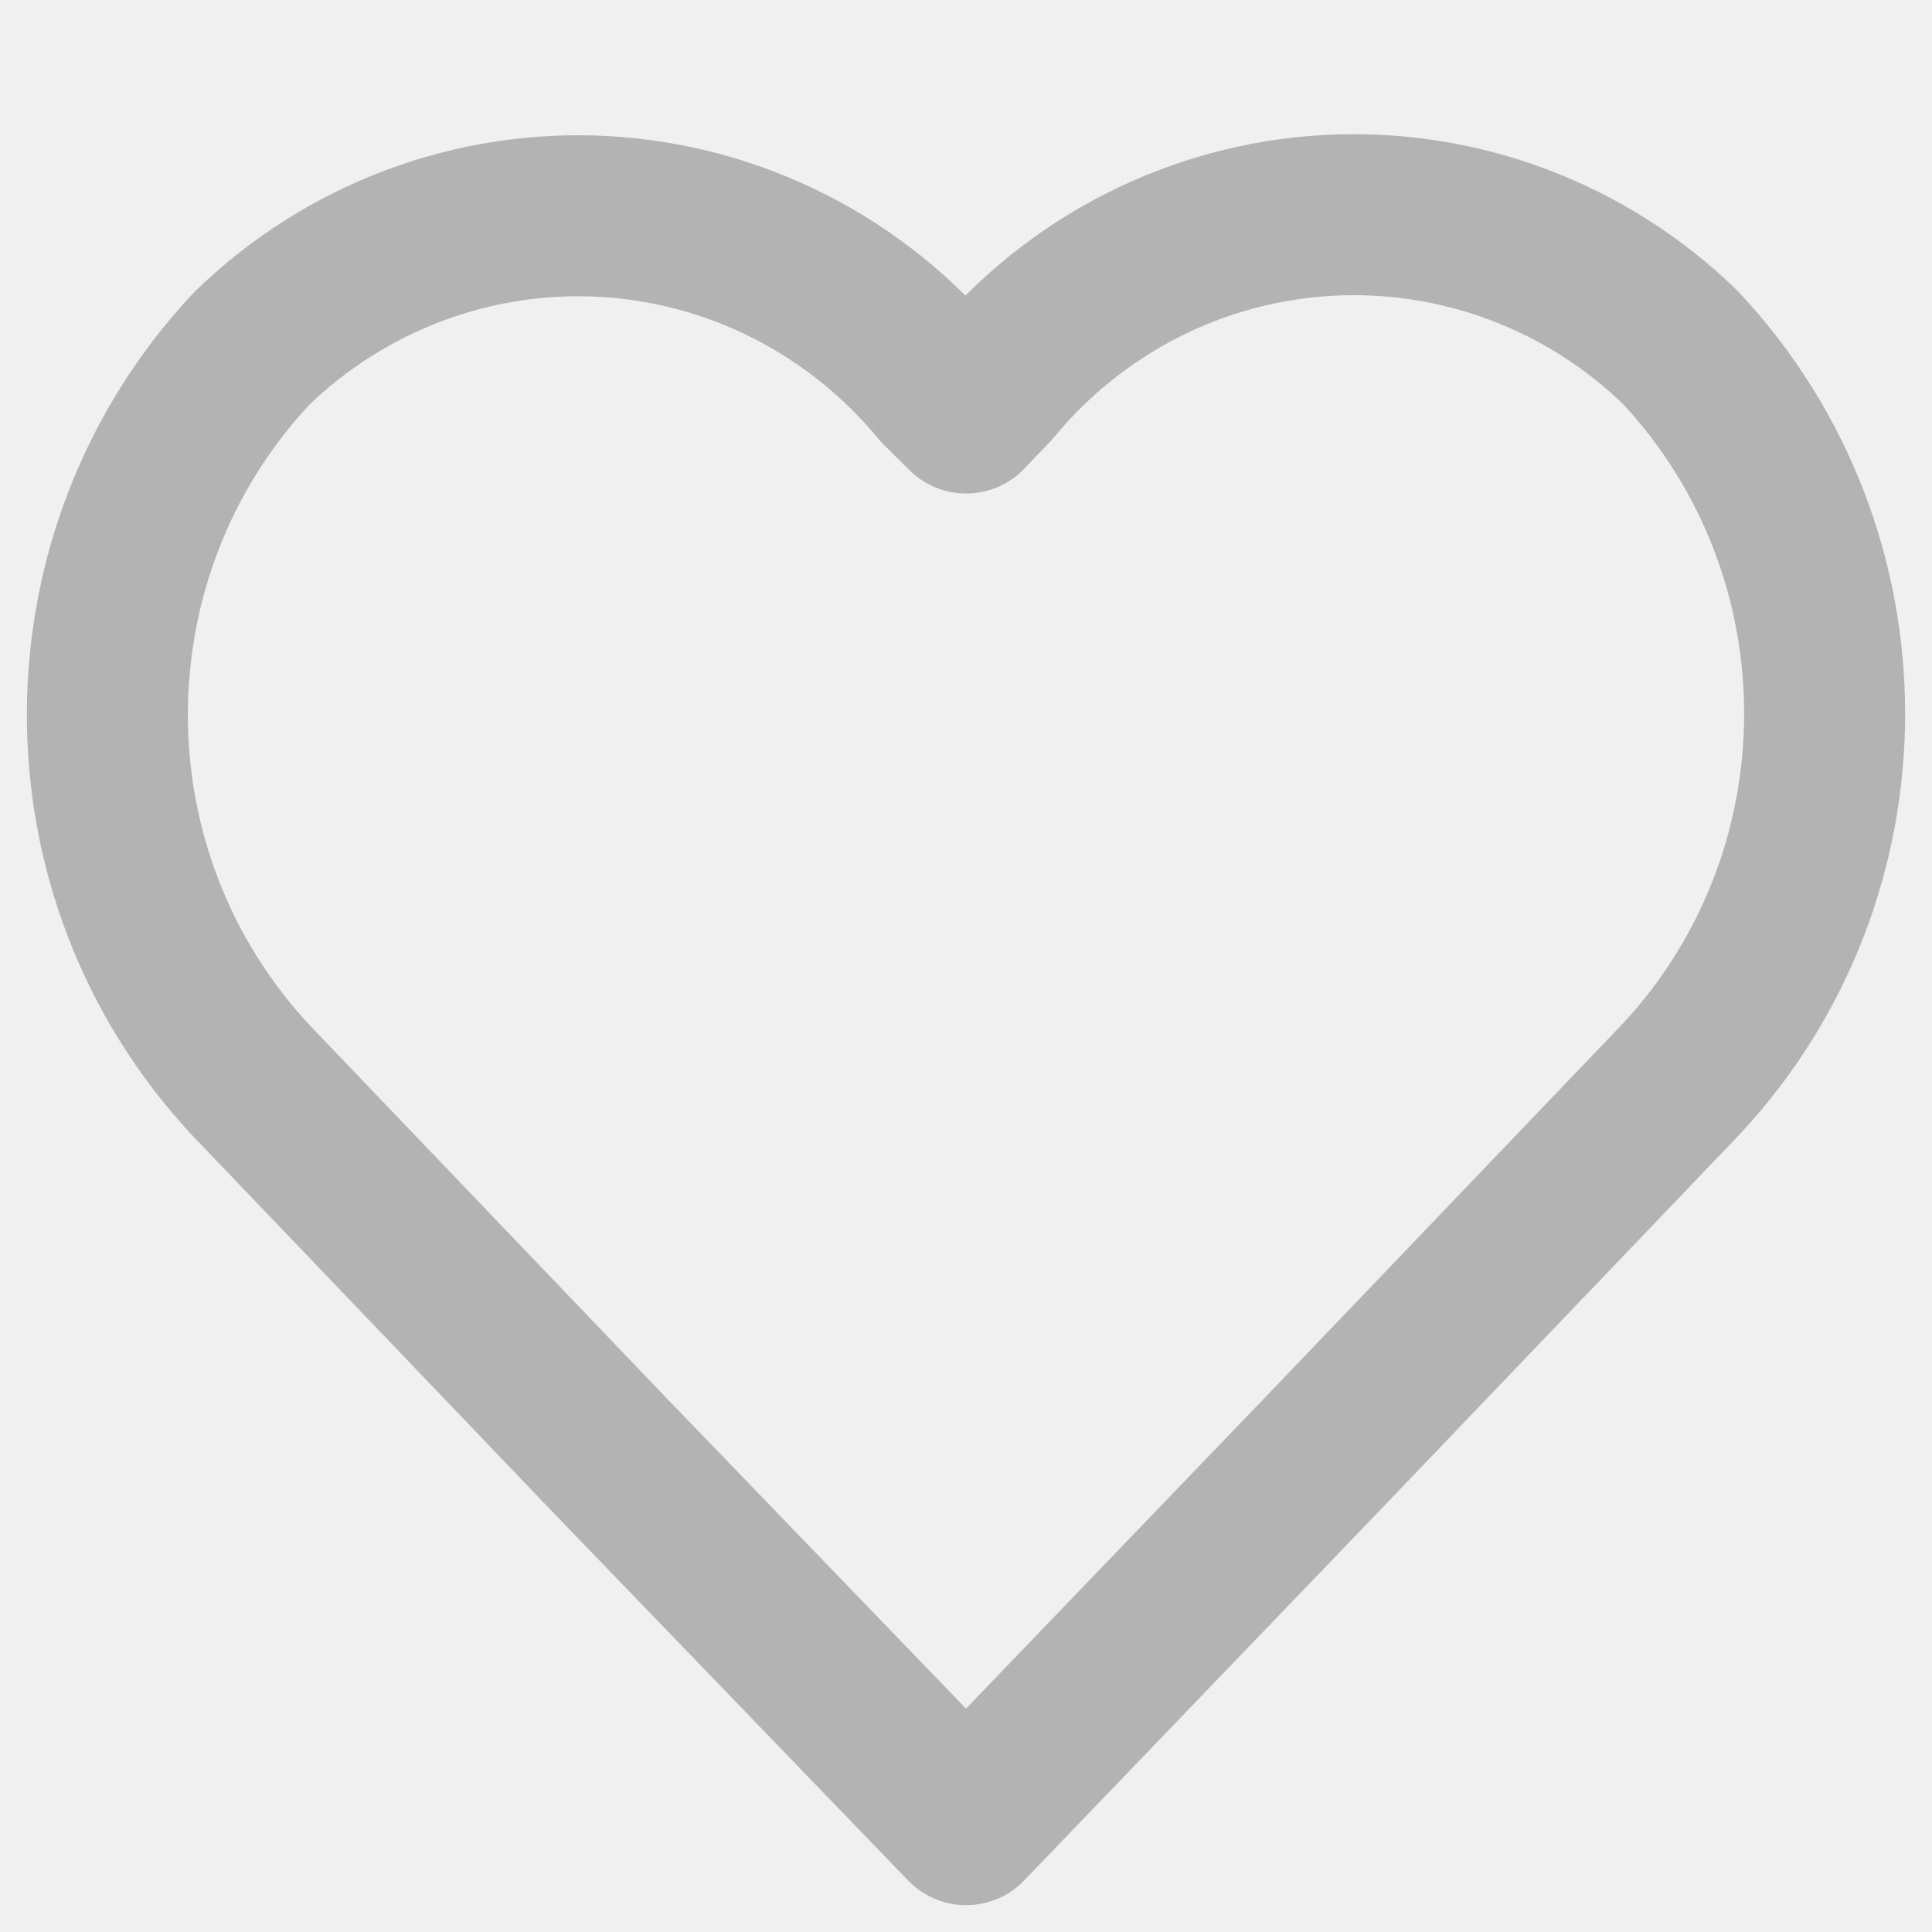
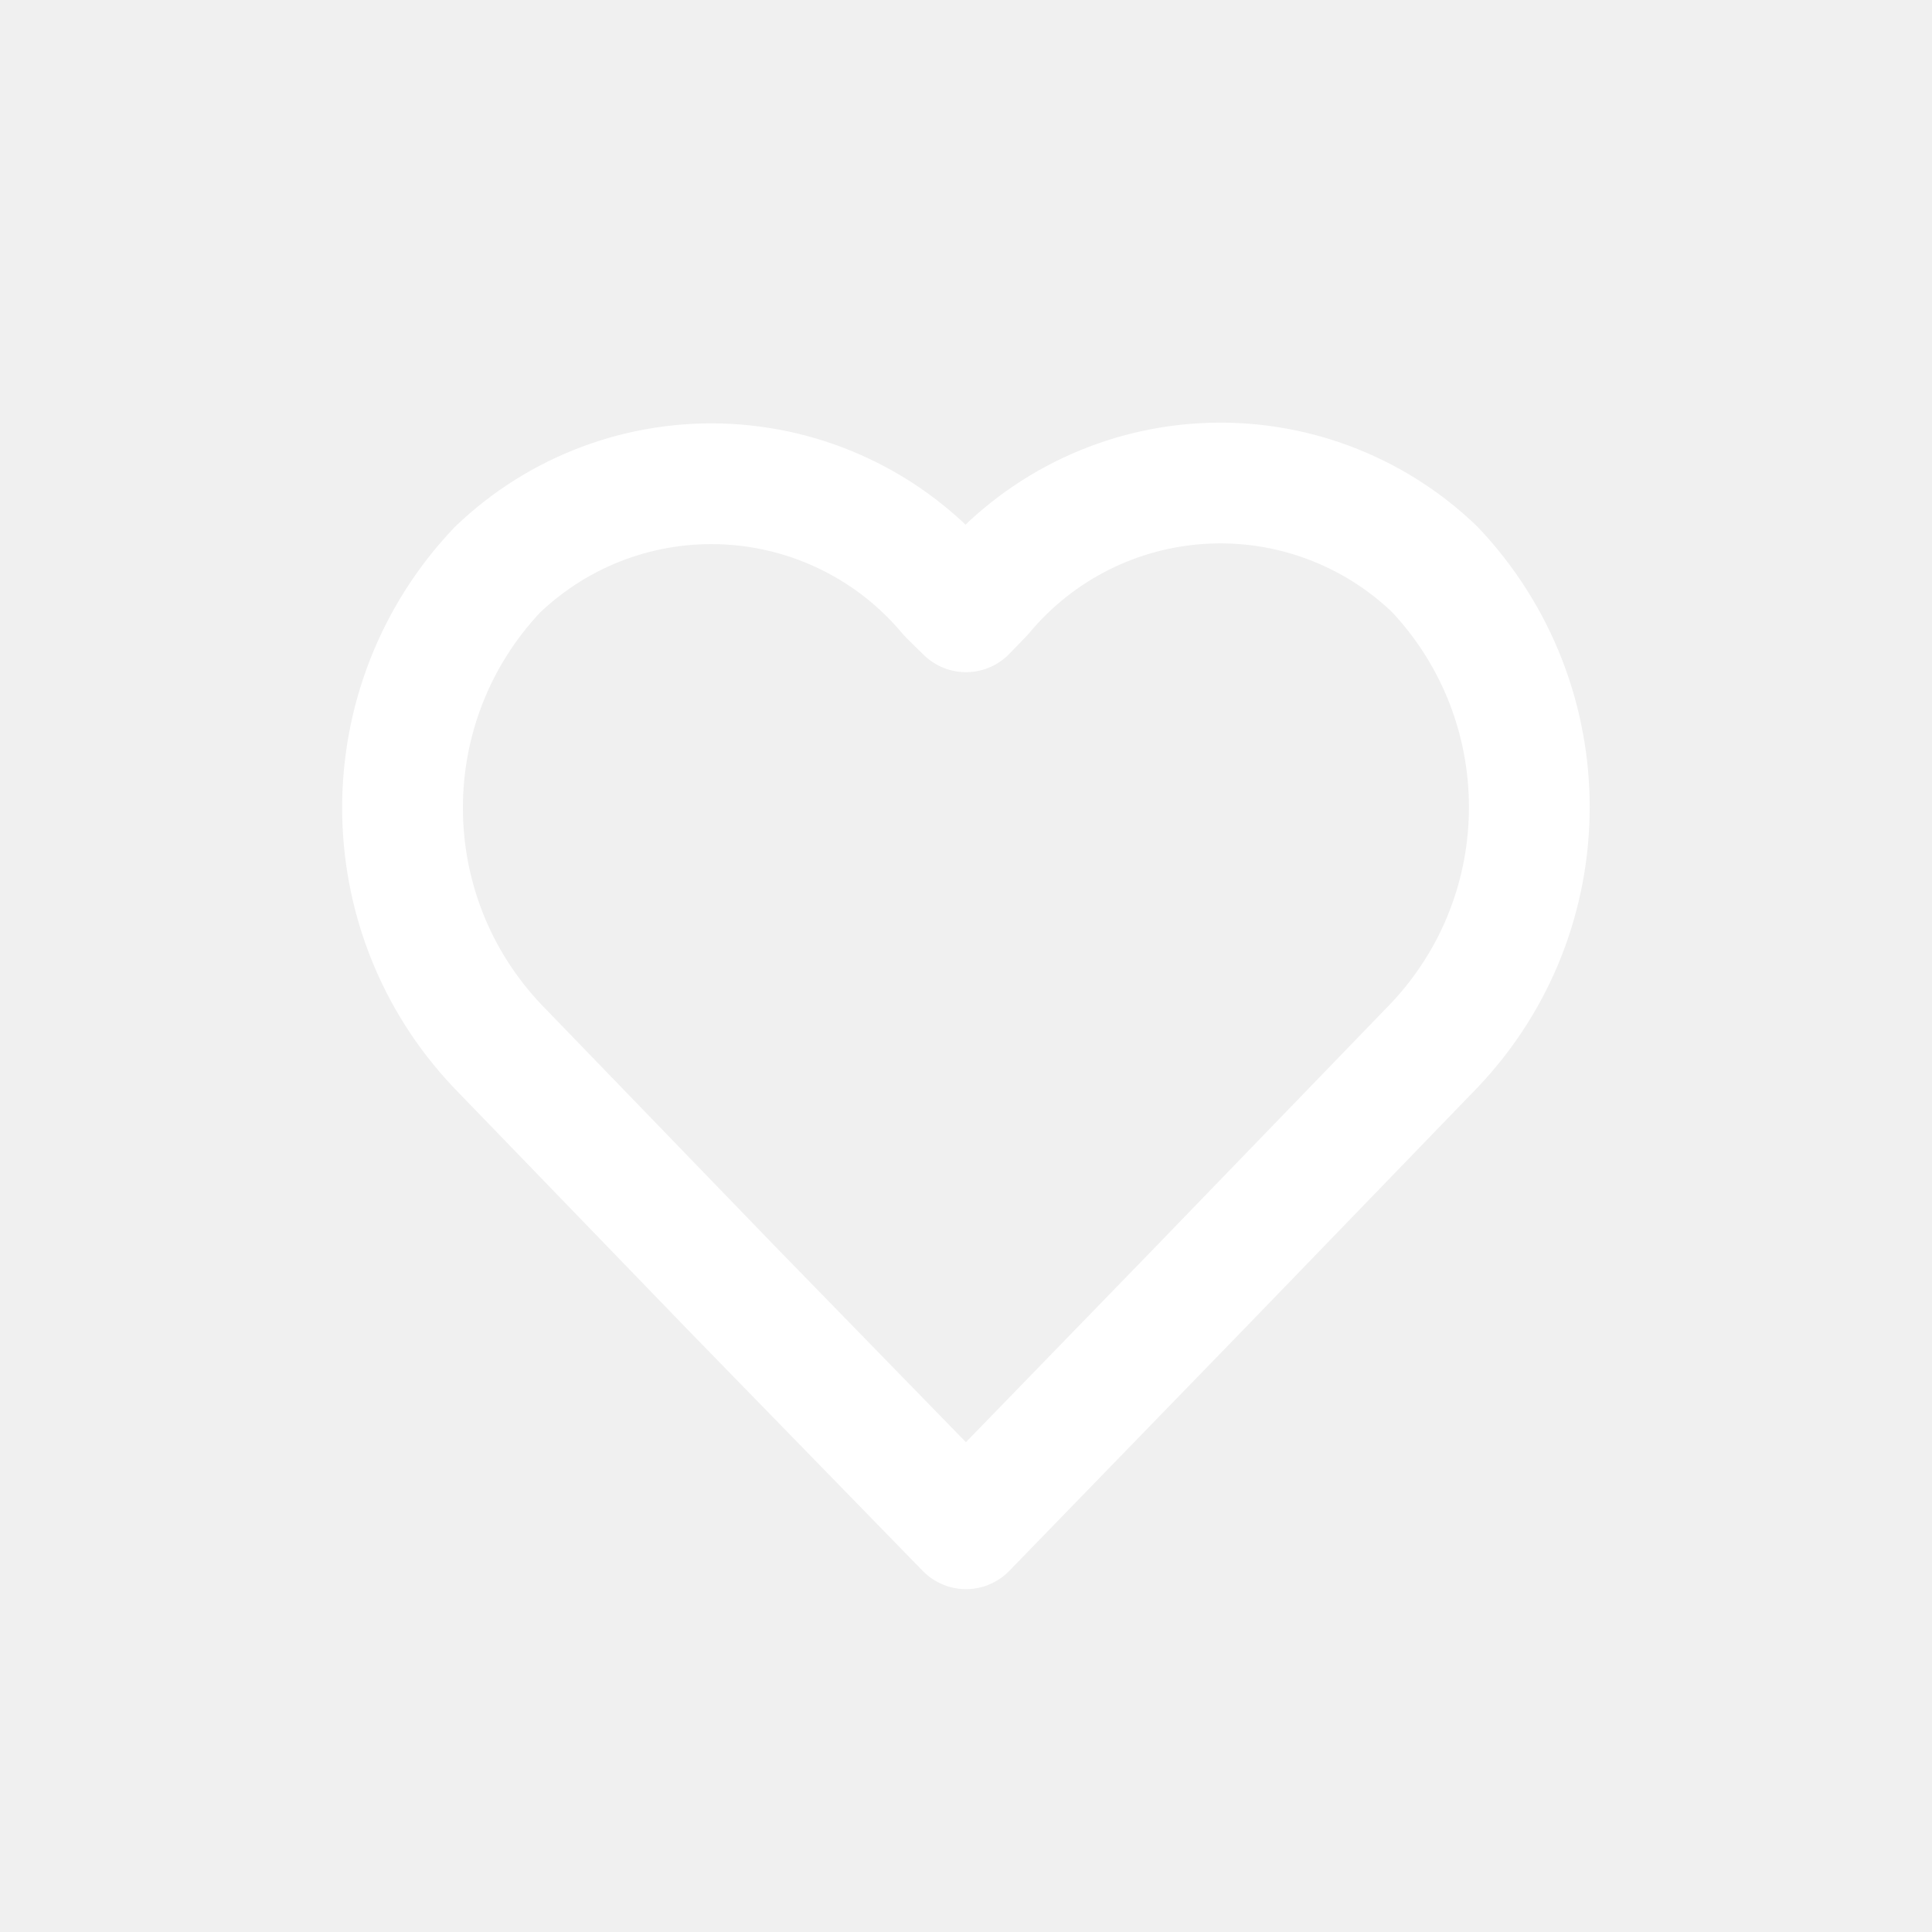
- <svg xmlns="http://www.w3.org/2000/svg" width="18" height="18" viewBox="0 0 18 18" fill="none">
-   <path fill-rule="evenodd" clip-rule="evenodd" d="M9.001 17L5.66 13.536L2.345 10.072C0.552 8.158 0.552 5.162 2.345 3.247C3.223 2.395 4.413 1.949 5.629 2.017C6.845 2.085 7.978 2.661 8.758 3.606L9.001 3.848L9.242 3.596C10.022 2.65 11.155 2.075 12.371 2.007C13.587 1.939 14.777 2.384 15.655 3.237C17.448 5.151 17.448 8.147 15.655 10.062L12.34 13.526L9.001 17Z" stroke="#B3B3B3" stroke-width="1.5" stroke-linecap="round" stroke-linejoin="round" />
+ <svg xmlns="http://www.w3.org/2000/svg" width="24" height="24" viewBox="0 0 24 24" fill="none">
+   <path fill-rule="evenodd" clip-rule="evenodd" d="M12 18.991L9.077 15.991L6.177 12.991C4.608 11.333 4.608 8.738 6.177 7.08C6.945 6.342 7.985 5.956 9.049 6.015C10.113 6.074 11.105 6.572 11.787 7.391L12 7.6L12.211 7.382C12.893 6.563 13.884 6.065 14.948 6.006C16.012 5.947 17.052 6.333 17.821 7.071C19.39 8.729 19.39 11.324 17.821 12.982L14.921 15.982L12 18.991Z" stroke="white" stroke-width="1.5" stroke-linecap="round" stroke-linejoin="round" />
</svg>
